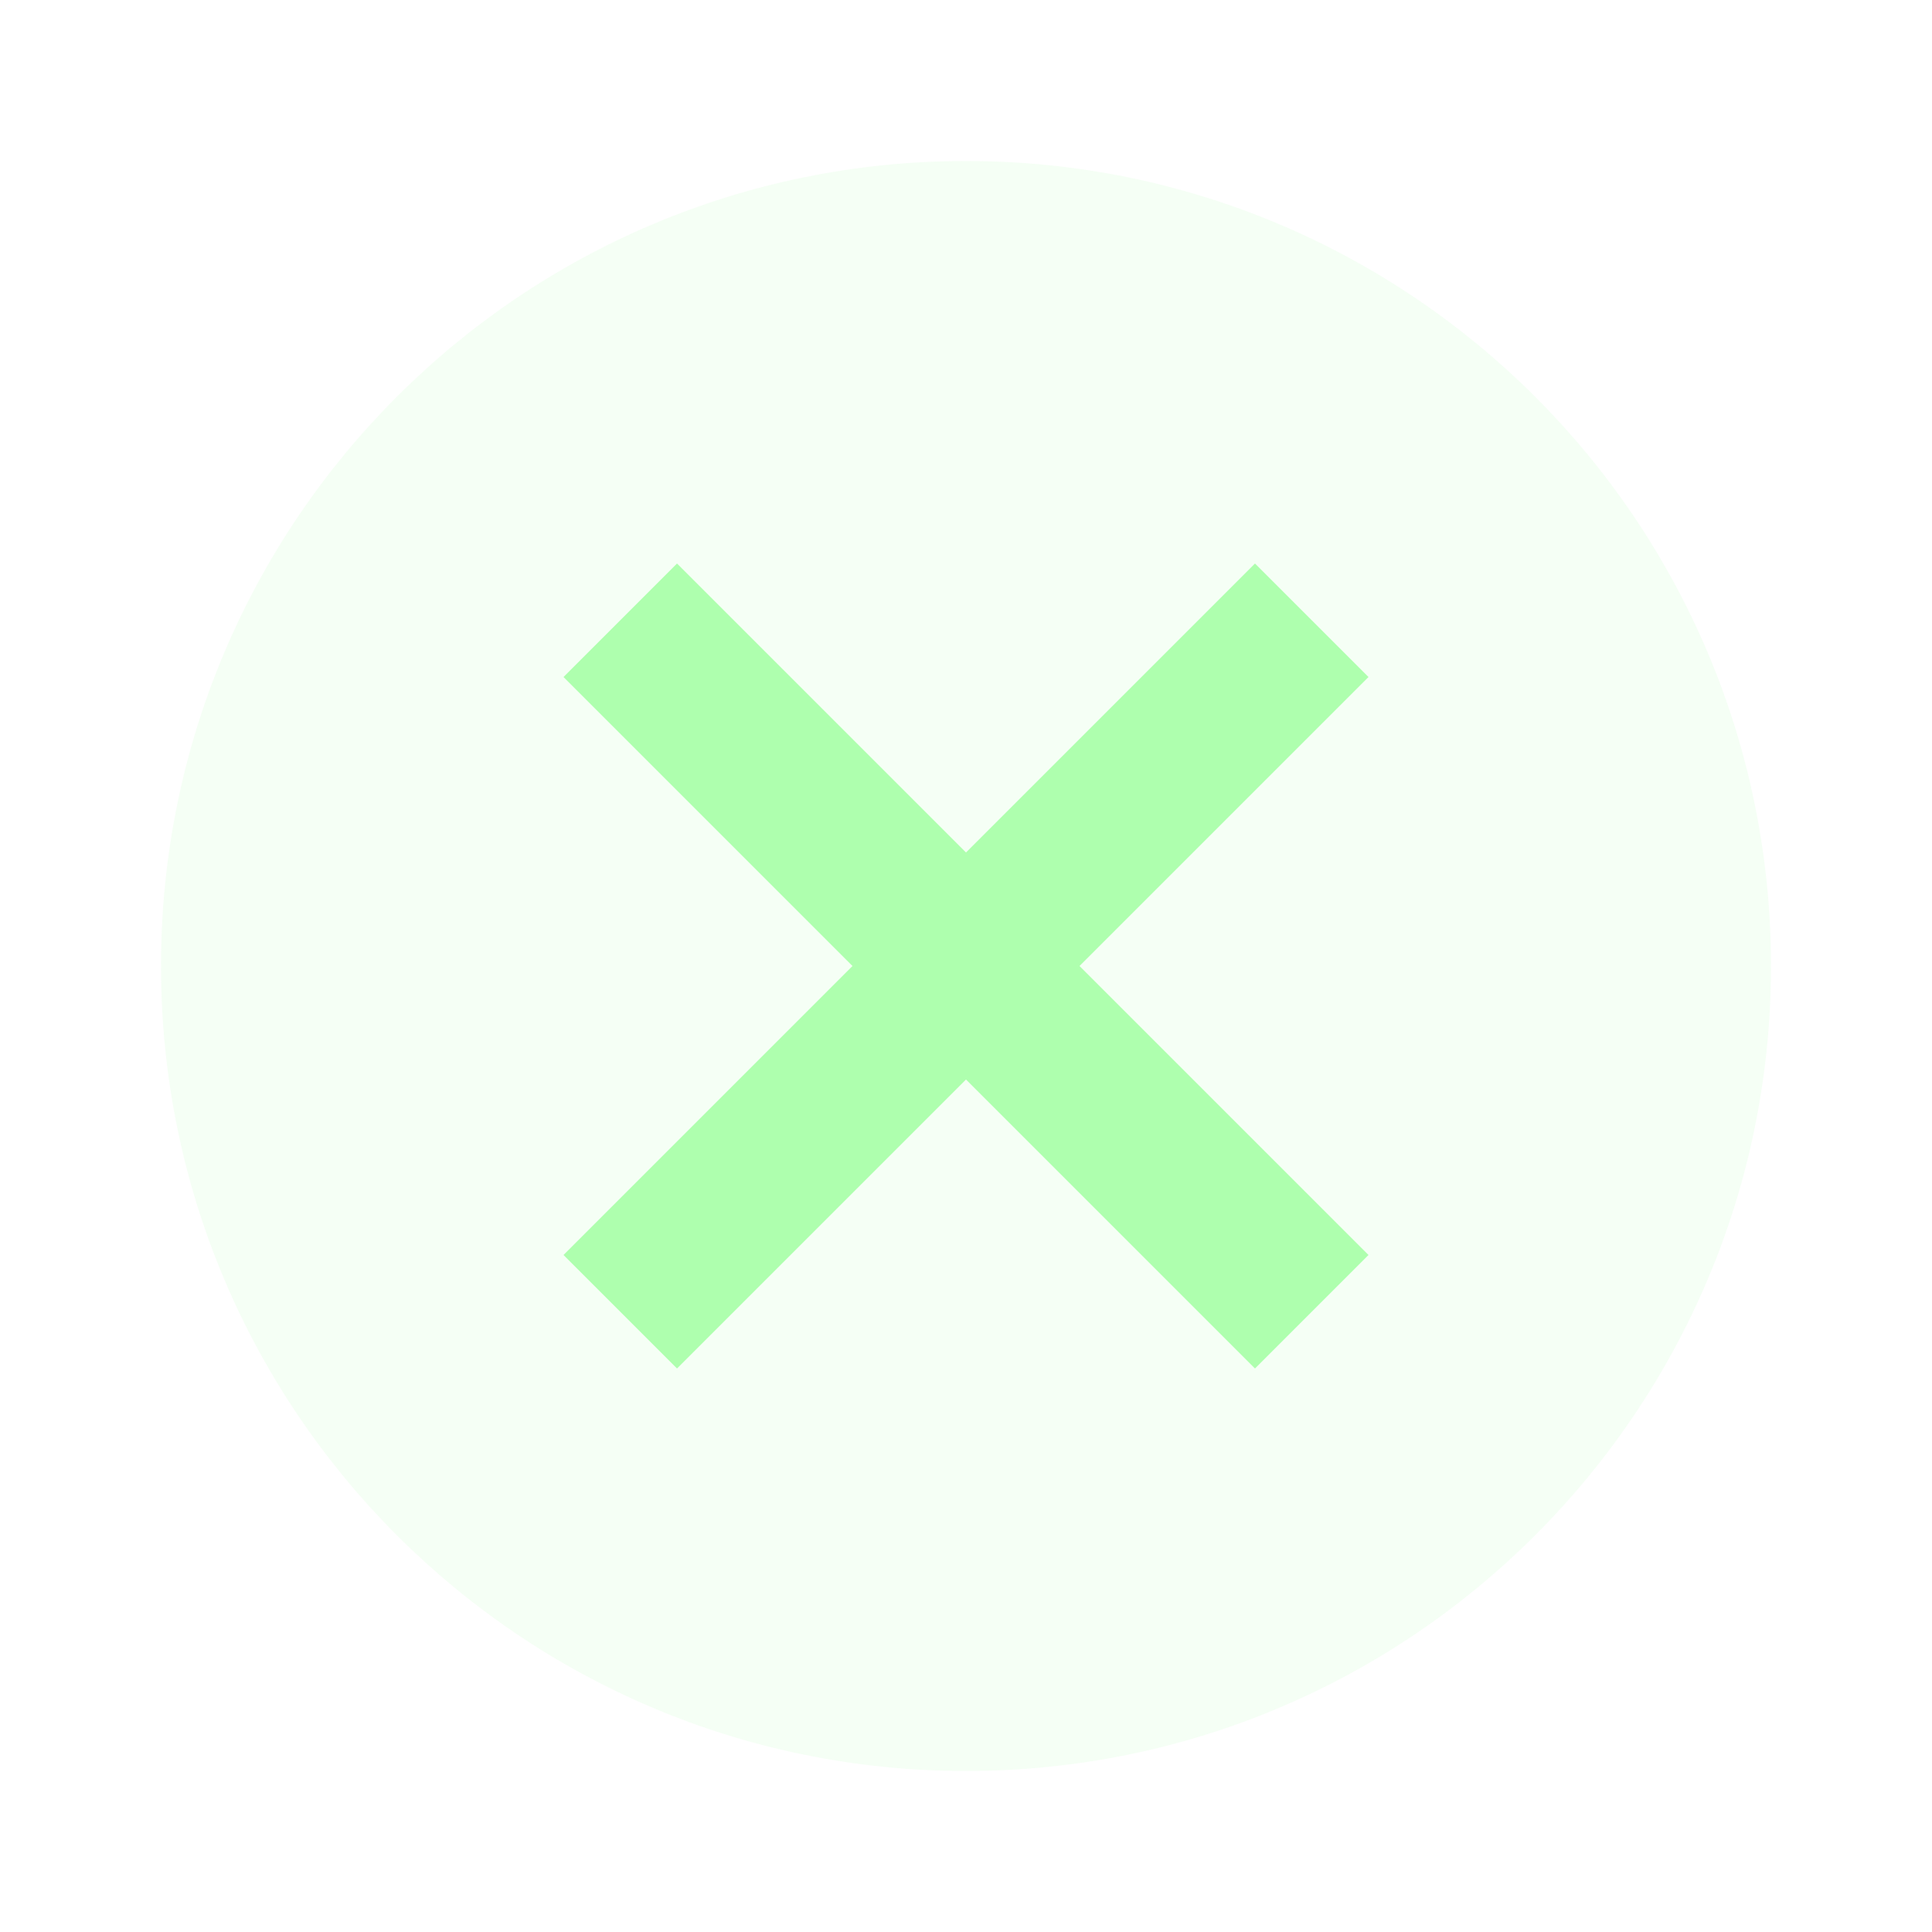
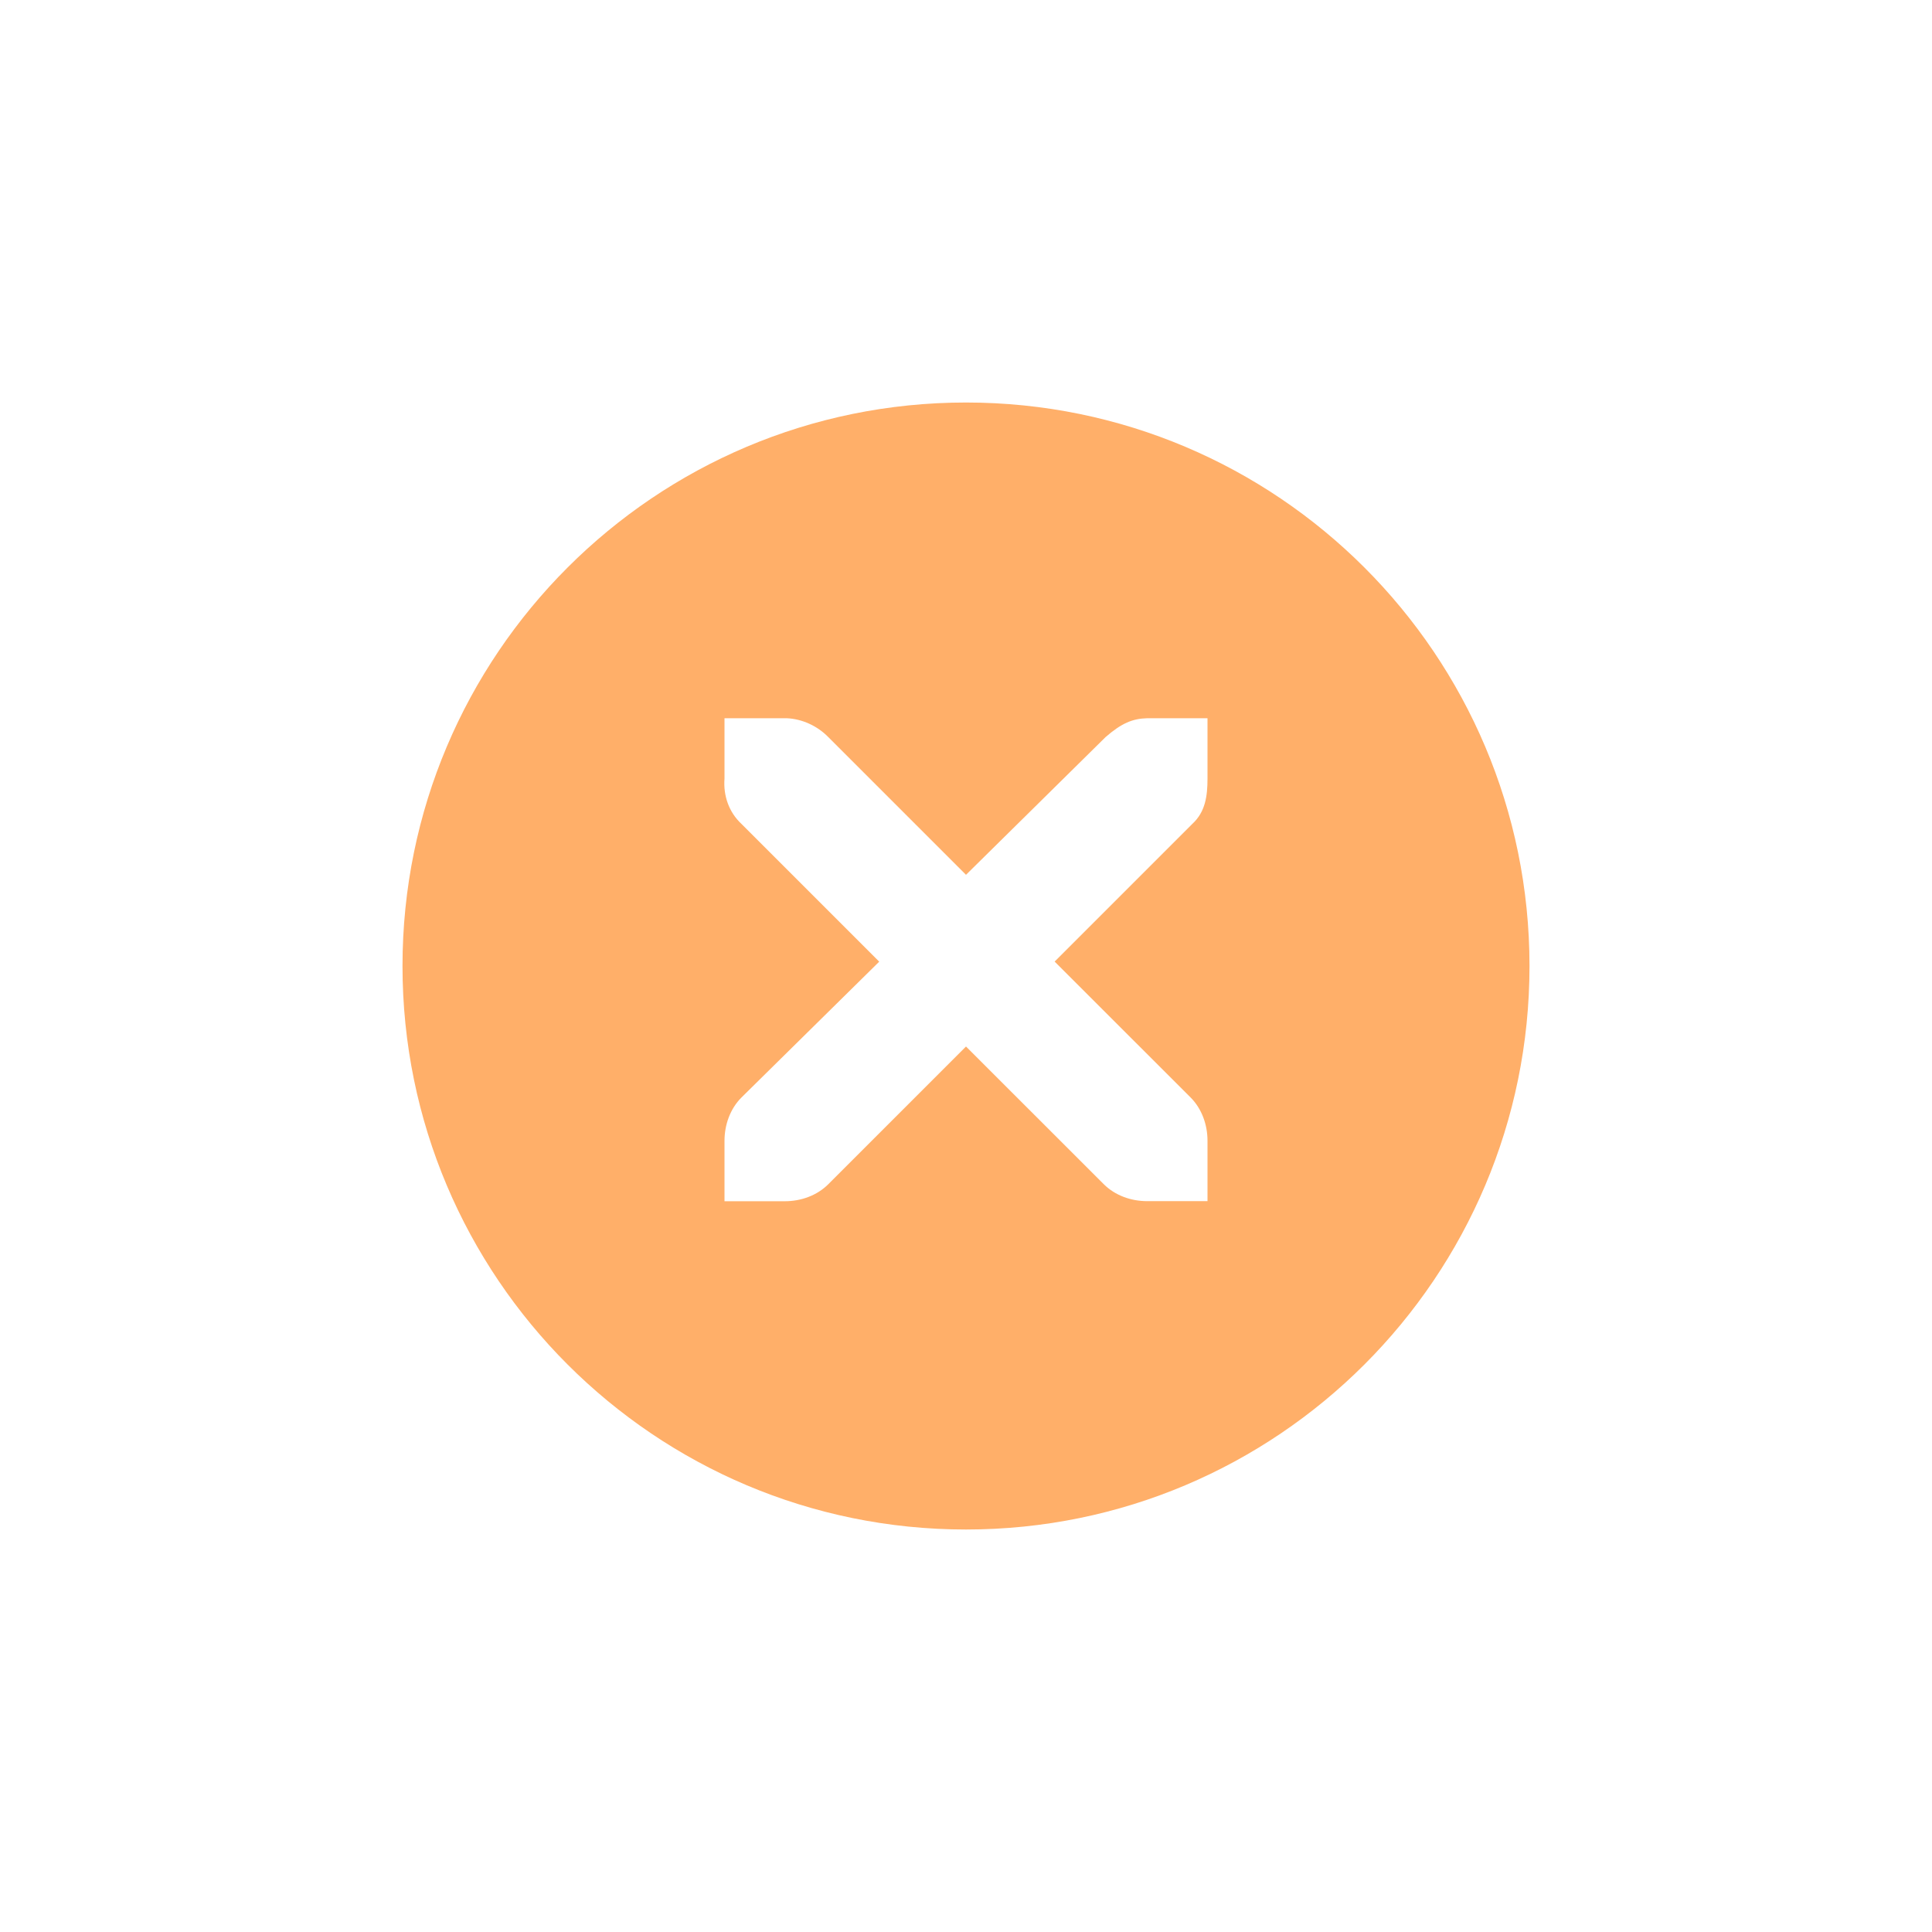
- <svg xmlns="http://www.w3.org/2000/svg" width="24" height="24" viewBox="0 0 24 24" fill="#7fff7f">
-   <circle cx="12" cy="12" r="10" opacity=".08" />
-   <circle cx="12" cy="12" r="10" opacity="0" />
-   <path d="M17 8.41L15.59 7 12 10.59 8.41 7 7 8.41 10.59 12 7 15.59 8.41 17 12 13.41 15.59 17 17 15.59 13.41 12z" opacity=".6" />
+ <svg xmlns="http://www.w3.org/2000/svg" width="24" height="24" id="svg4306" version="1.1" style="enable-background:new">
+   <defs id="defs4308">
+     <linearGradient id="linearGradient3770">
+       <stop style="stop-color:#000000;stop-opacity:0.628;" offset="0" id="stop3772" />
+       <stop style="stop-color:#000000;stop-opacity:0.498;" offset="1" id="stop3774" />
+     </linearGradient>
+     <linearGradient id="linearGradient4882">
+       <stop style="stop-color:#0a1e0a;stop-opacity:1;" offset="0" id="stop4884" />
+       <stop style="stop-color:#0a1e0a;stop-opacity:0;" offset="1" id="stop4886" />
+     </linearGradient>
+     <linearGradient id="linearGradient3784-6">
+       <stop style="stop-color:#0a1e0a;stop-opacity:0.216;" offset="0" id="stop3786-4" />
+       <stop style="stop-color:#0a1e0a;stop-opacity:0;" offset="1" id="stop3788-6" />
+     </linearGradient>
+     <linearGradient id="linearGradient4892">
+       <stop id="stop4894" offset="0" style="stop-color:#2f3a42;stop-opacity:1;" />
+       <stop id="stop4896" offset="1" style="stop-color:#1d242a;stop-opacity:1;" />
+     </linearGradient>
+     <linearGradient id="linearGradient4882-4">
+       <stop id="stop4884-9" offset="0" style="stop-color:#728495;stop-opacity:1;" />
+       <stop id="stop4886-9" offset="1" style="stop-color:#617c95;stop-opacity:0;" />
+     </linearGradient>
+   </defs>
+   <g id="layer1" transform="translate(0,-1028.362)">
+     <g style="display:inline" id="titlebutton-close-hover-dark" transform="translate(-538,1218)">
+       <g id="g4927-97-4" style="display:inline;opacity:1" transform="translate(-781,-432.6378)">
+         <g transform="translate(-103,0)" style="display:inline;opacity:1" id="g4490-6-9-1-3">
+           <g id="g4092-0-2-3-4-6" style="display:inline" transform="translate(58,0)">
+             <path style="fill:#ffaf69;fill-opacity:1;stroke:none;stroke-width:0;stroke-linecap:butt;stroke-linejoin:miter;stroke-miterlimit:4;stroke-dasharray:none;stroke-dashoffset:0;stroke-opacity:1" d="m 414,92 a 7,7 0 0 0 -7,7 7,7 0 0 0 7,7 7,7 0 0 0 7,-7 7,7 0 0 0 -7,-7 z m -3,3.922 0.75,0 c 0.008,-9e-5 0.016,-3.45e-4 0.023,0 0.191,0.008 0.382,0.096 0.516,0.234 L 414,97.867 415.734,96.156 c 0.199,-0.173 0.335,-0.229 0.516,-0.234 l 0.75,0 0,0.75 c 0,0.215 -0.026,0.413 -0.188,0.562 l -1.711,1.711 1.688,1.687 c 0.141,0.141 0.211,0.34 0.211,0.539 l 0,0.75 -0.75,0 c -0.199,-1e-5 -0.398,-0.07 -0.539,-0.211 L 414,100 l -1.711,1.711 c -0.141,0.141 -0.34,0.211 -0.539,0.211 l -0.75,0 0,-0.75 c 0,-0.199 0.07,-0.398 0.211,-0.539 l 1.711,-1.687 -1.711,-1.711 C 411.053,97.088 410.984,96.882 411,96.672 l 0,-0.75 z" transform="translate(962,156)" id="path4068-7-5-8-2-3" />
+           </g>
+         </g>
+         <g id="g4778-4-0-2" transform="translate(1323,246.8672)" style="fill:#0a1e0a;fill-opacity:1">
+           <g style="display:inline;fill:#0a1e0a;fill-opacity:1" id="layer9-9-44-1-6" transform="translate(-60,-518)" />
+           <g id="layer10-2-9-3-3" transform="translate(-60,-518)" style="fill:#0a1e0a;fill-opacity:1" />
+           <g id="layer11-16-3-1-7" transform="translate(-60,-518)" style="fill:#0a1e0a;fill-opacity:1" />
+           <g transform="matrix(0.75,0,0,0.75,2,2.054688)" id="g2996-9-3-3" style="fill:#0a1e0a;fill-opacity:1">
+             <g transform="translate(-60,-518)" id="layer12-4-7-1-2" style="fill:#0a1e0a;fill-opacity:1">
+               <g transform="translate(19,-242)" id="layer4-4-1-3-3-7" style="display:inline;fill:#0a1e0a;fill-opacity:1" />
+             </g>
+           </g>
+           <g id="layer13-2-02-1-6" transform="translate(-60,-518)" style="fill:#0a1e0a;fill-opacity:1" />
+           <g id="layer14-4-7-9-6" transform="translate(-60,-518)" style="fill:#0a1e0a;fill-opacity:1" />
+           <g id="layer15-7-4-7-9" transform="translate(-60,-518)" style="fill:#0a1e0a;fill-opacity:1" />
+         </g>
+       </g>
+       <rect y="-185.638" x="542" height="16" width="16" id="rect17883-5-4-2" style="display:inline;opacity:1;fill:none;fill-opacity:1;stroke:none;stroke-width:1;stroke-linecap:butt;stroke-linejoin:miter;stroke-miterlimit:4;stroke-dasharray:none;stroke-dashoffset:0;stroke-opacity:0" />
+     </g>
+   </g>
</svg>
